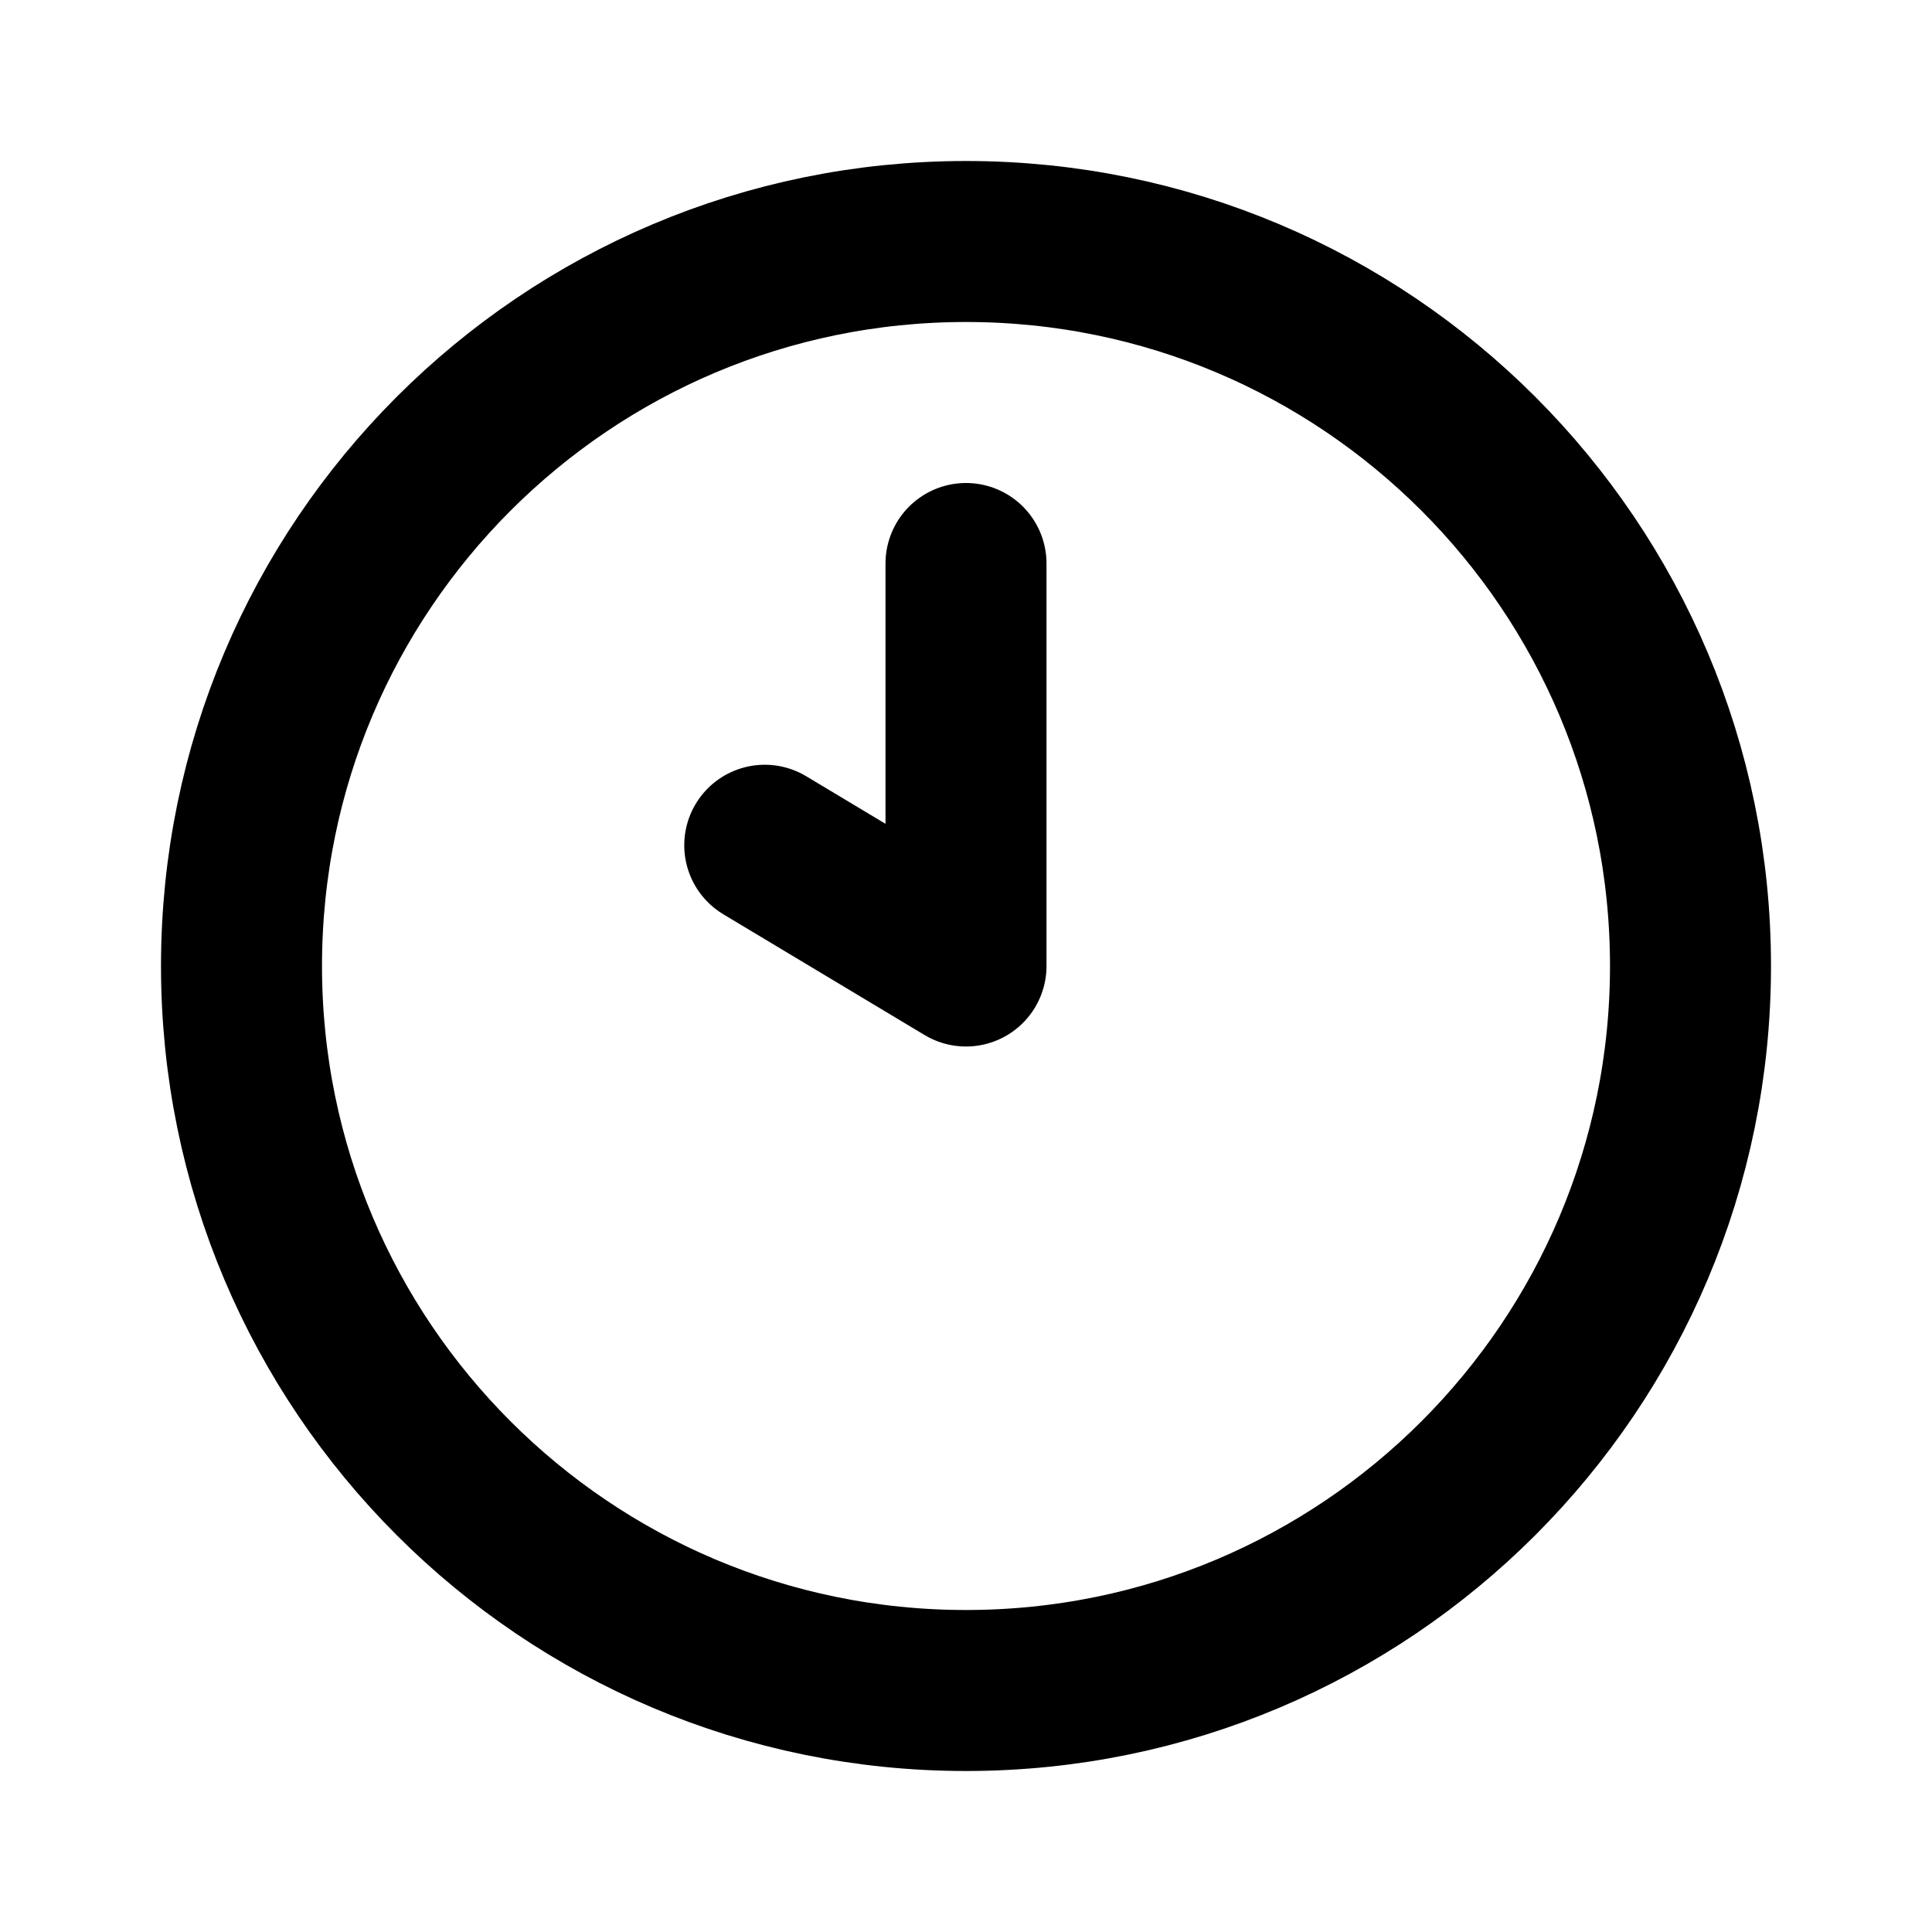
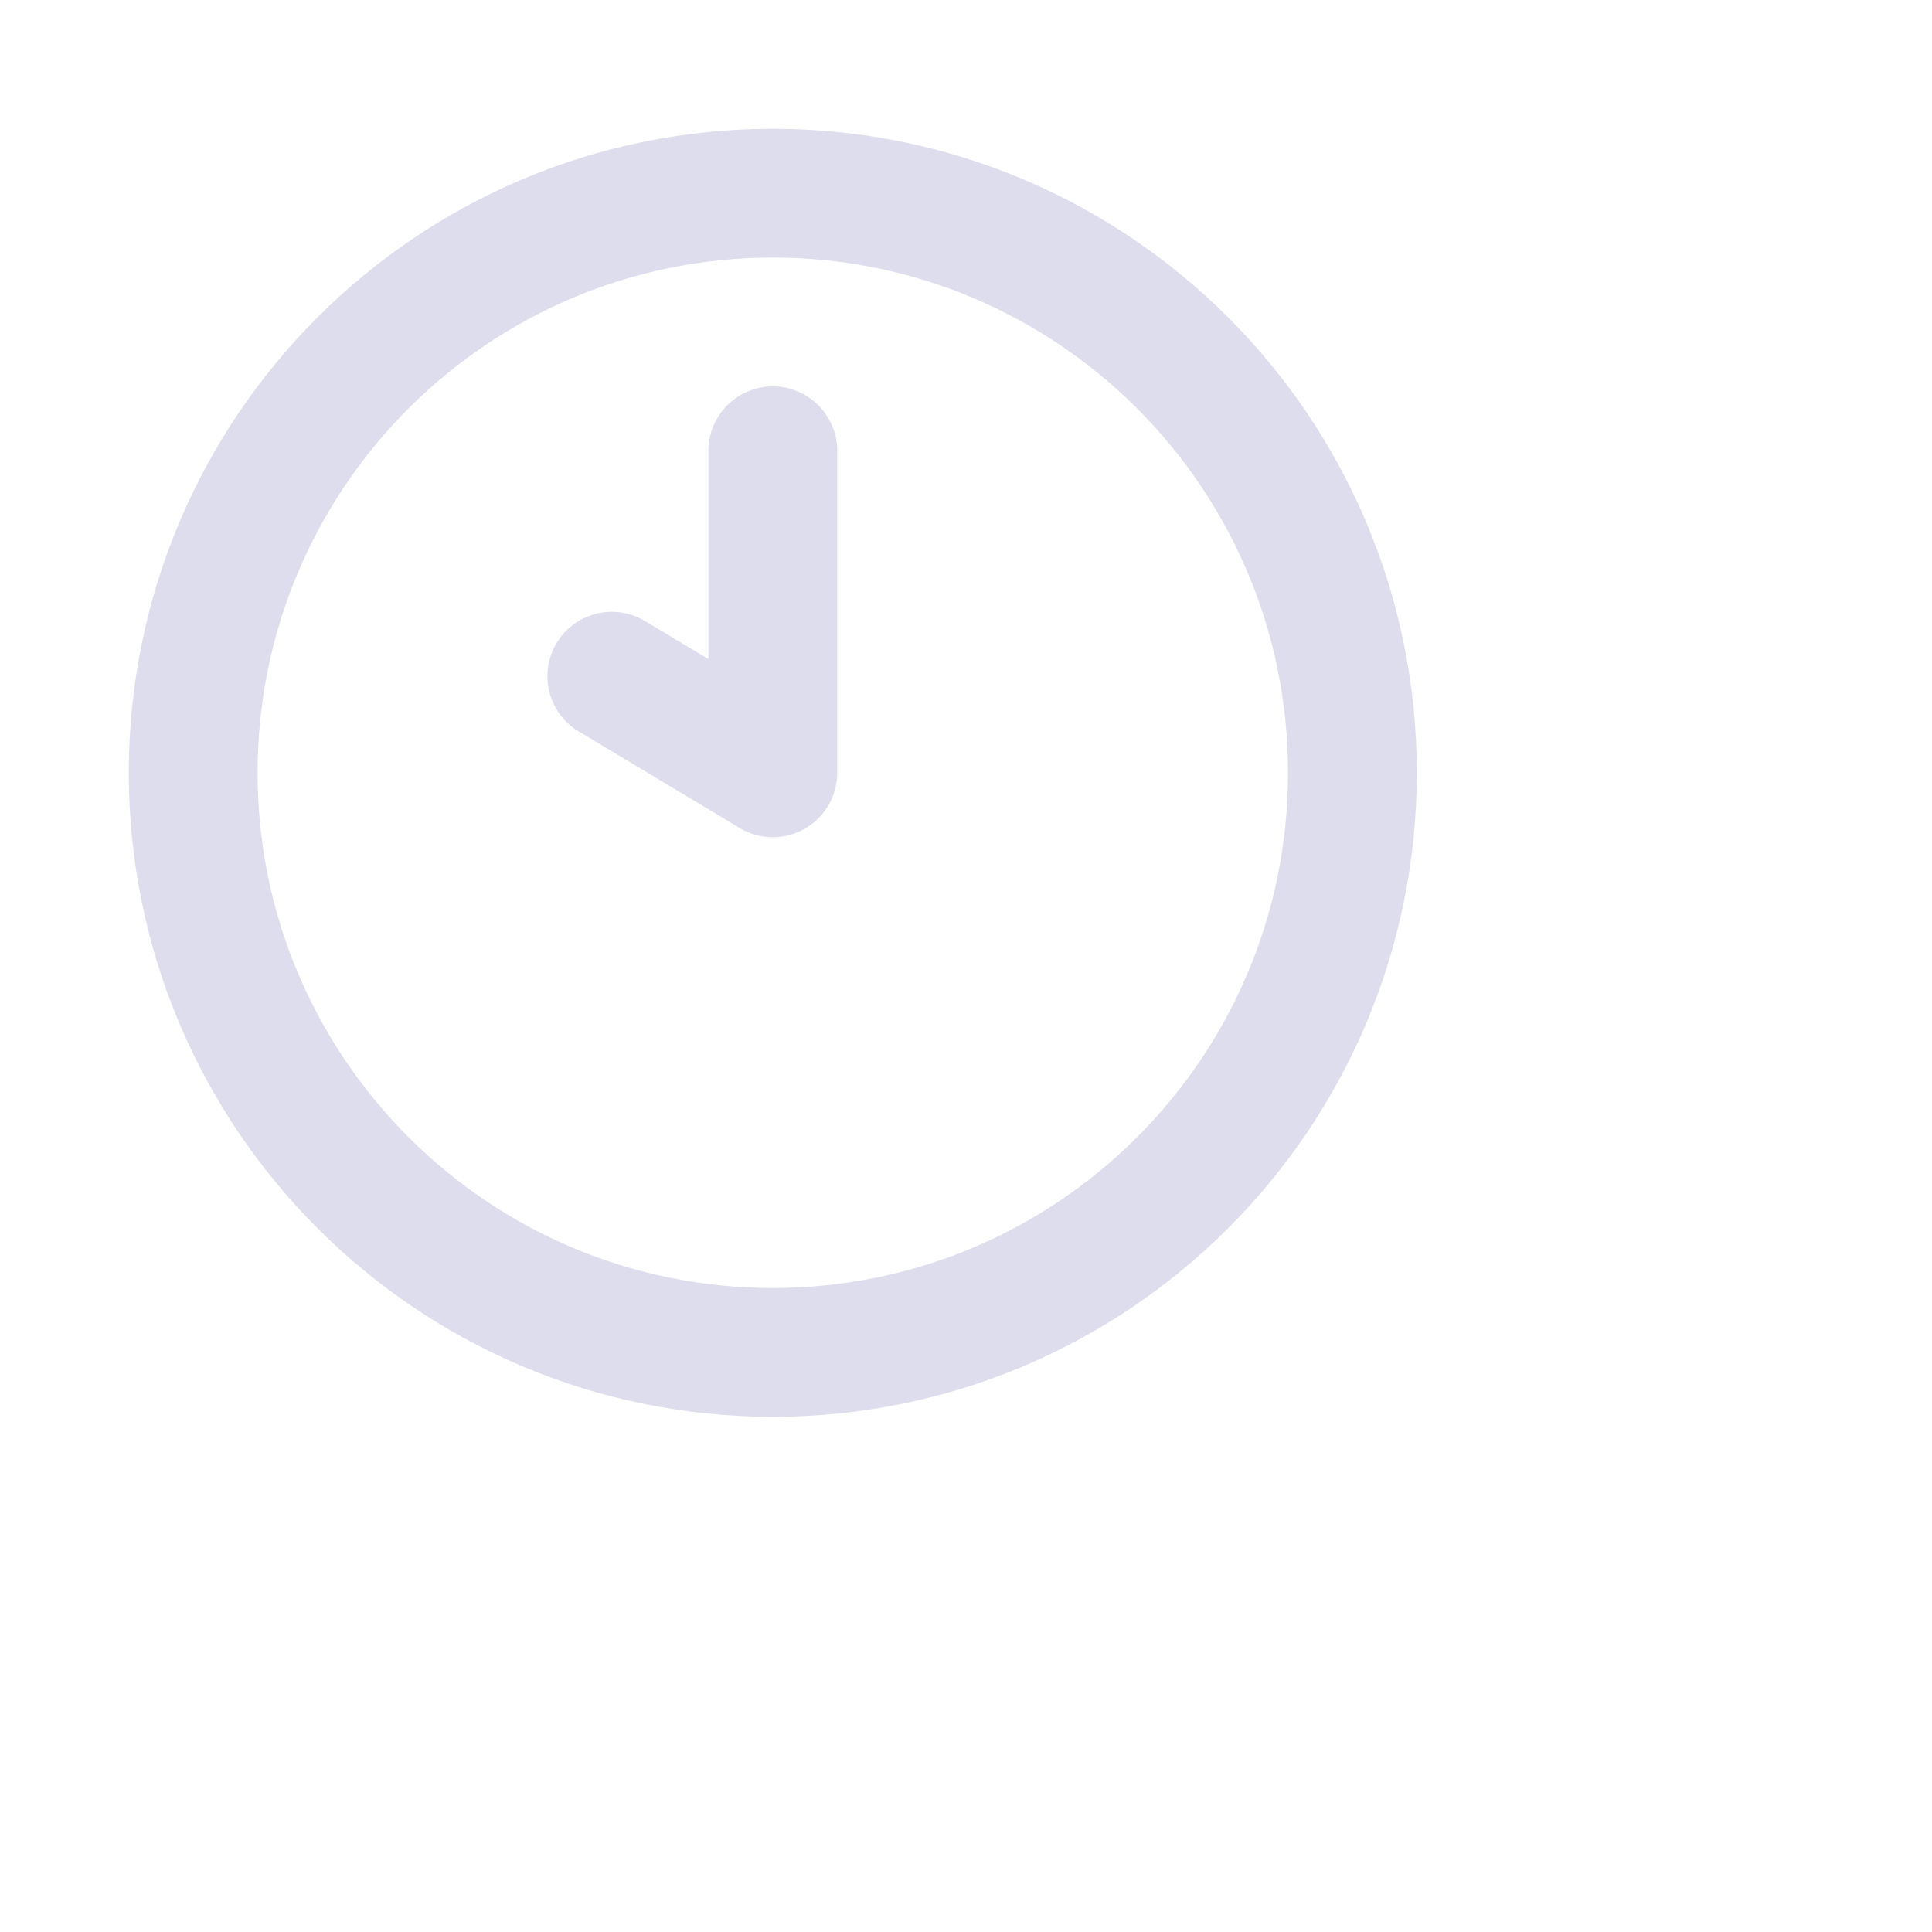
- <svg xmlns="http://www.w3.org/2000/svg" width="800px" height="800px" viewBox="0 0 24 24" fill="none">
-   <path d="M12 7V12L9.5 10.5M21 12C21 16.971 16.971 21 12 21C7.029 21 3 16.971 3 12C3 7.029 7.029 3 12 3C16.971 3 21 7.029 21 12Z" stroke="#000000" stroke-width="2" stroke-linecap="round" stroke-linejoin="round" />
+ <svg xmlns="http://www.w3.org/2000/svg" width="800px" height="800px" viewBox="0 0 30 30" fill="none">
+   <path d="M12 7V12L9.5 10.5M21 12C21 16.971 16.971 21 12 21C7.029 21 3 16.971 3 12C3 7.029 7.029 3 12 3C16.971 3 21 7.029 21 12Z" stroke="#DEDDED" stroke-width="2" stroke-linecap="round" stroke-linejoin="round" />
</svg>
